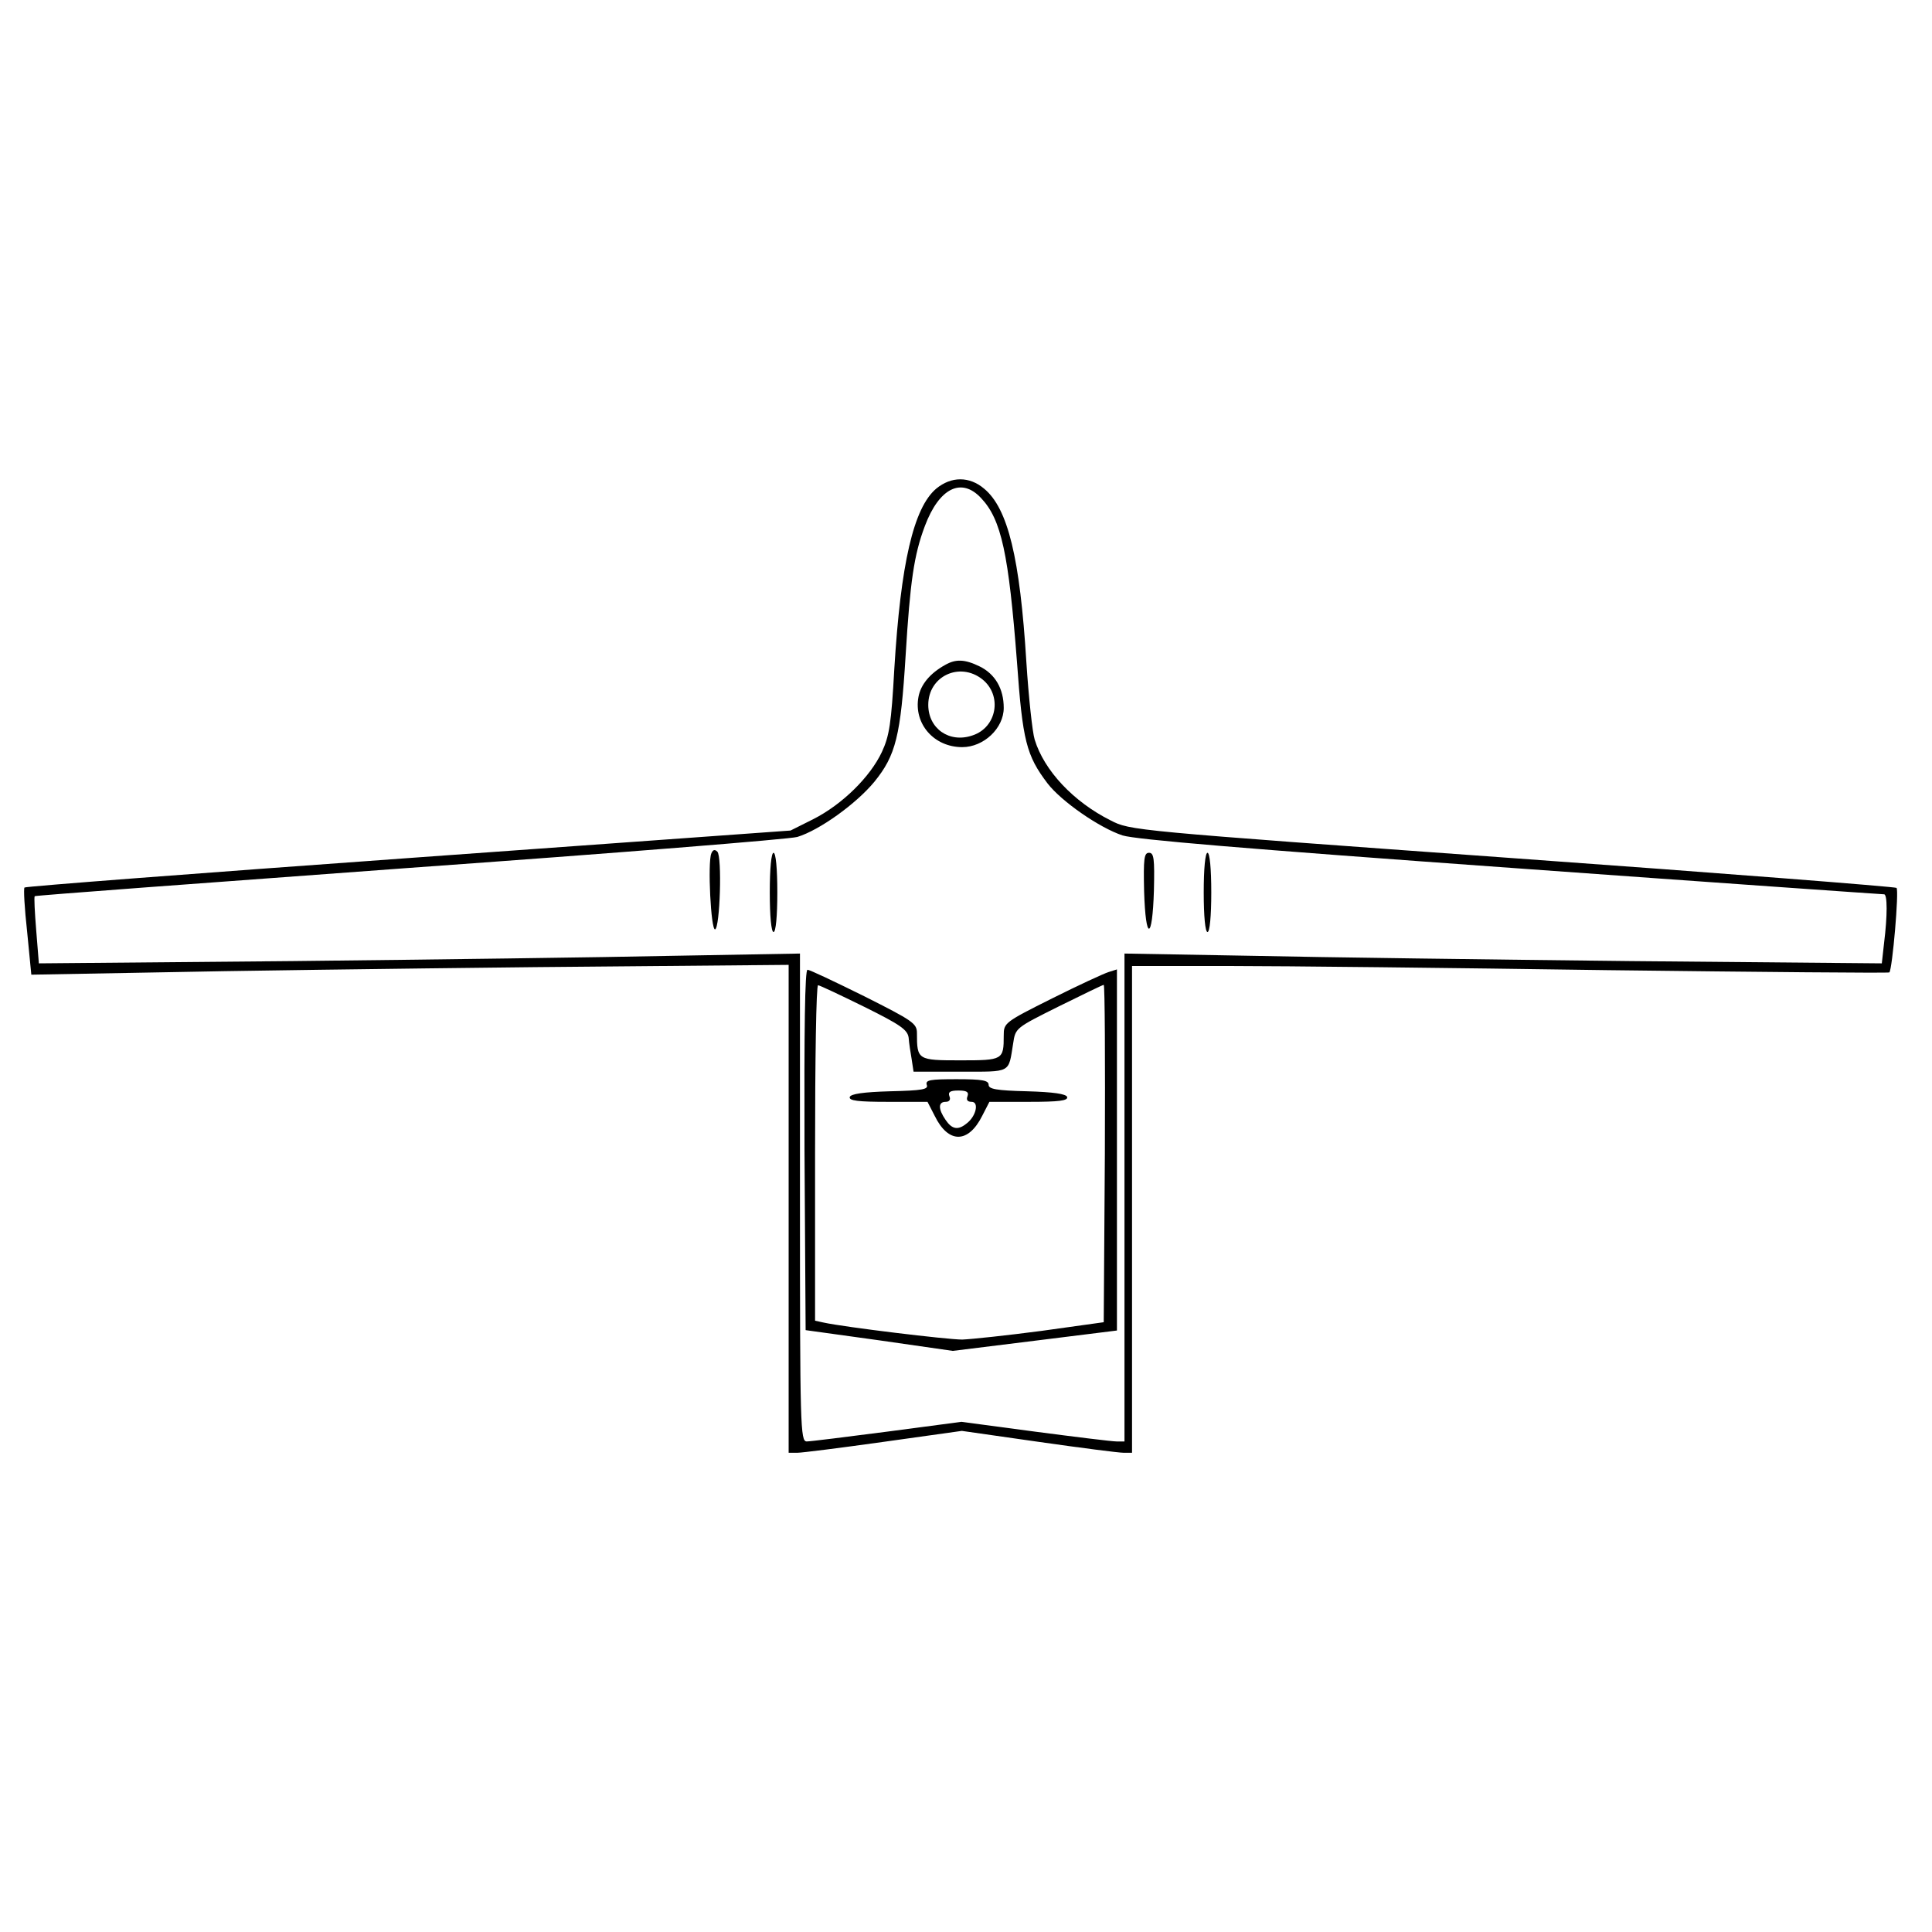
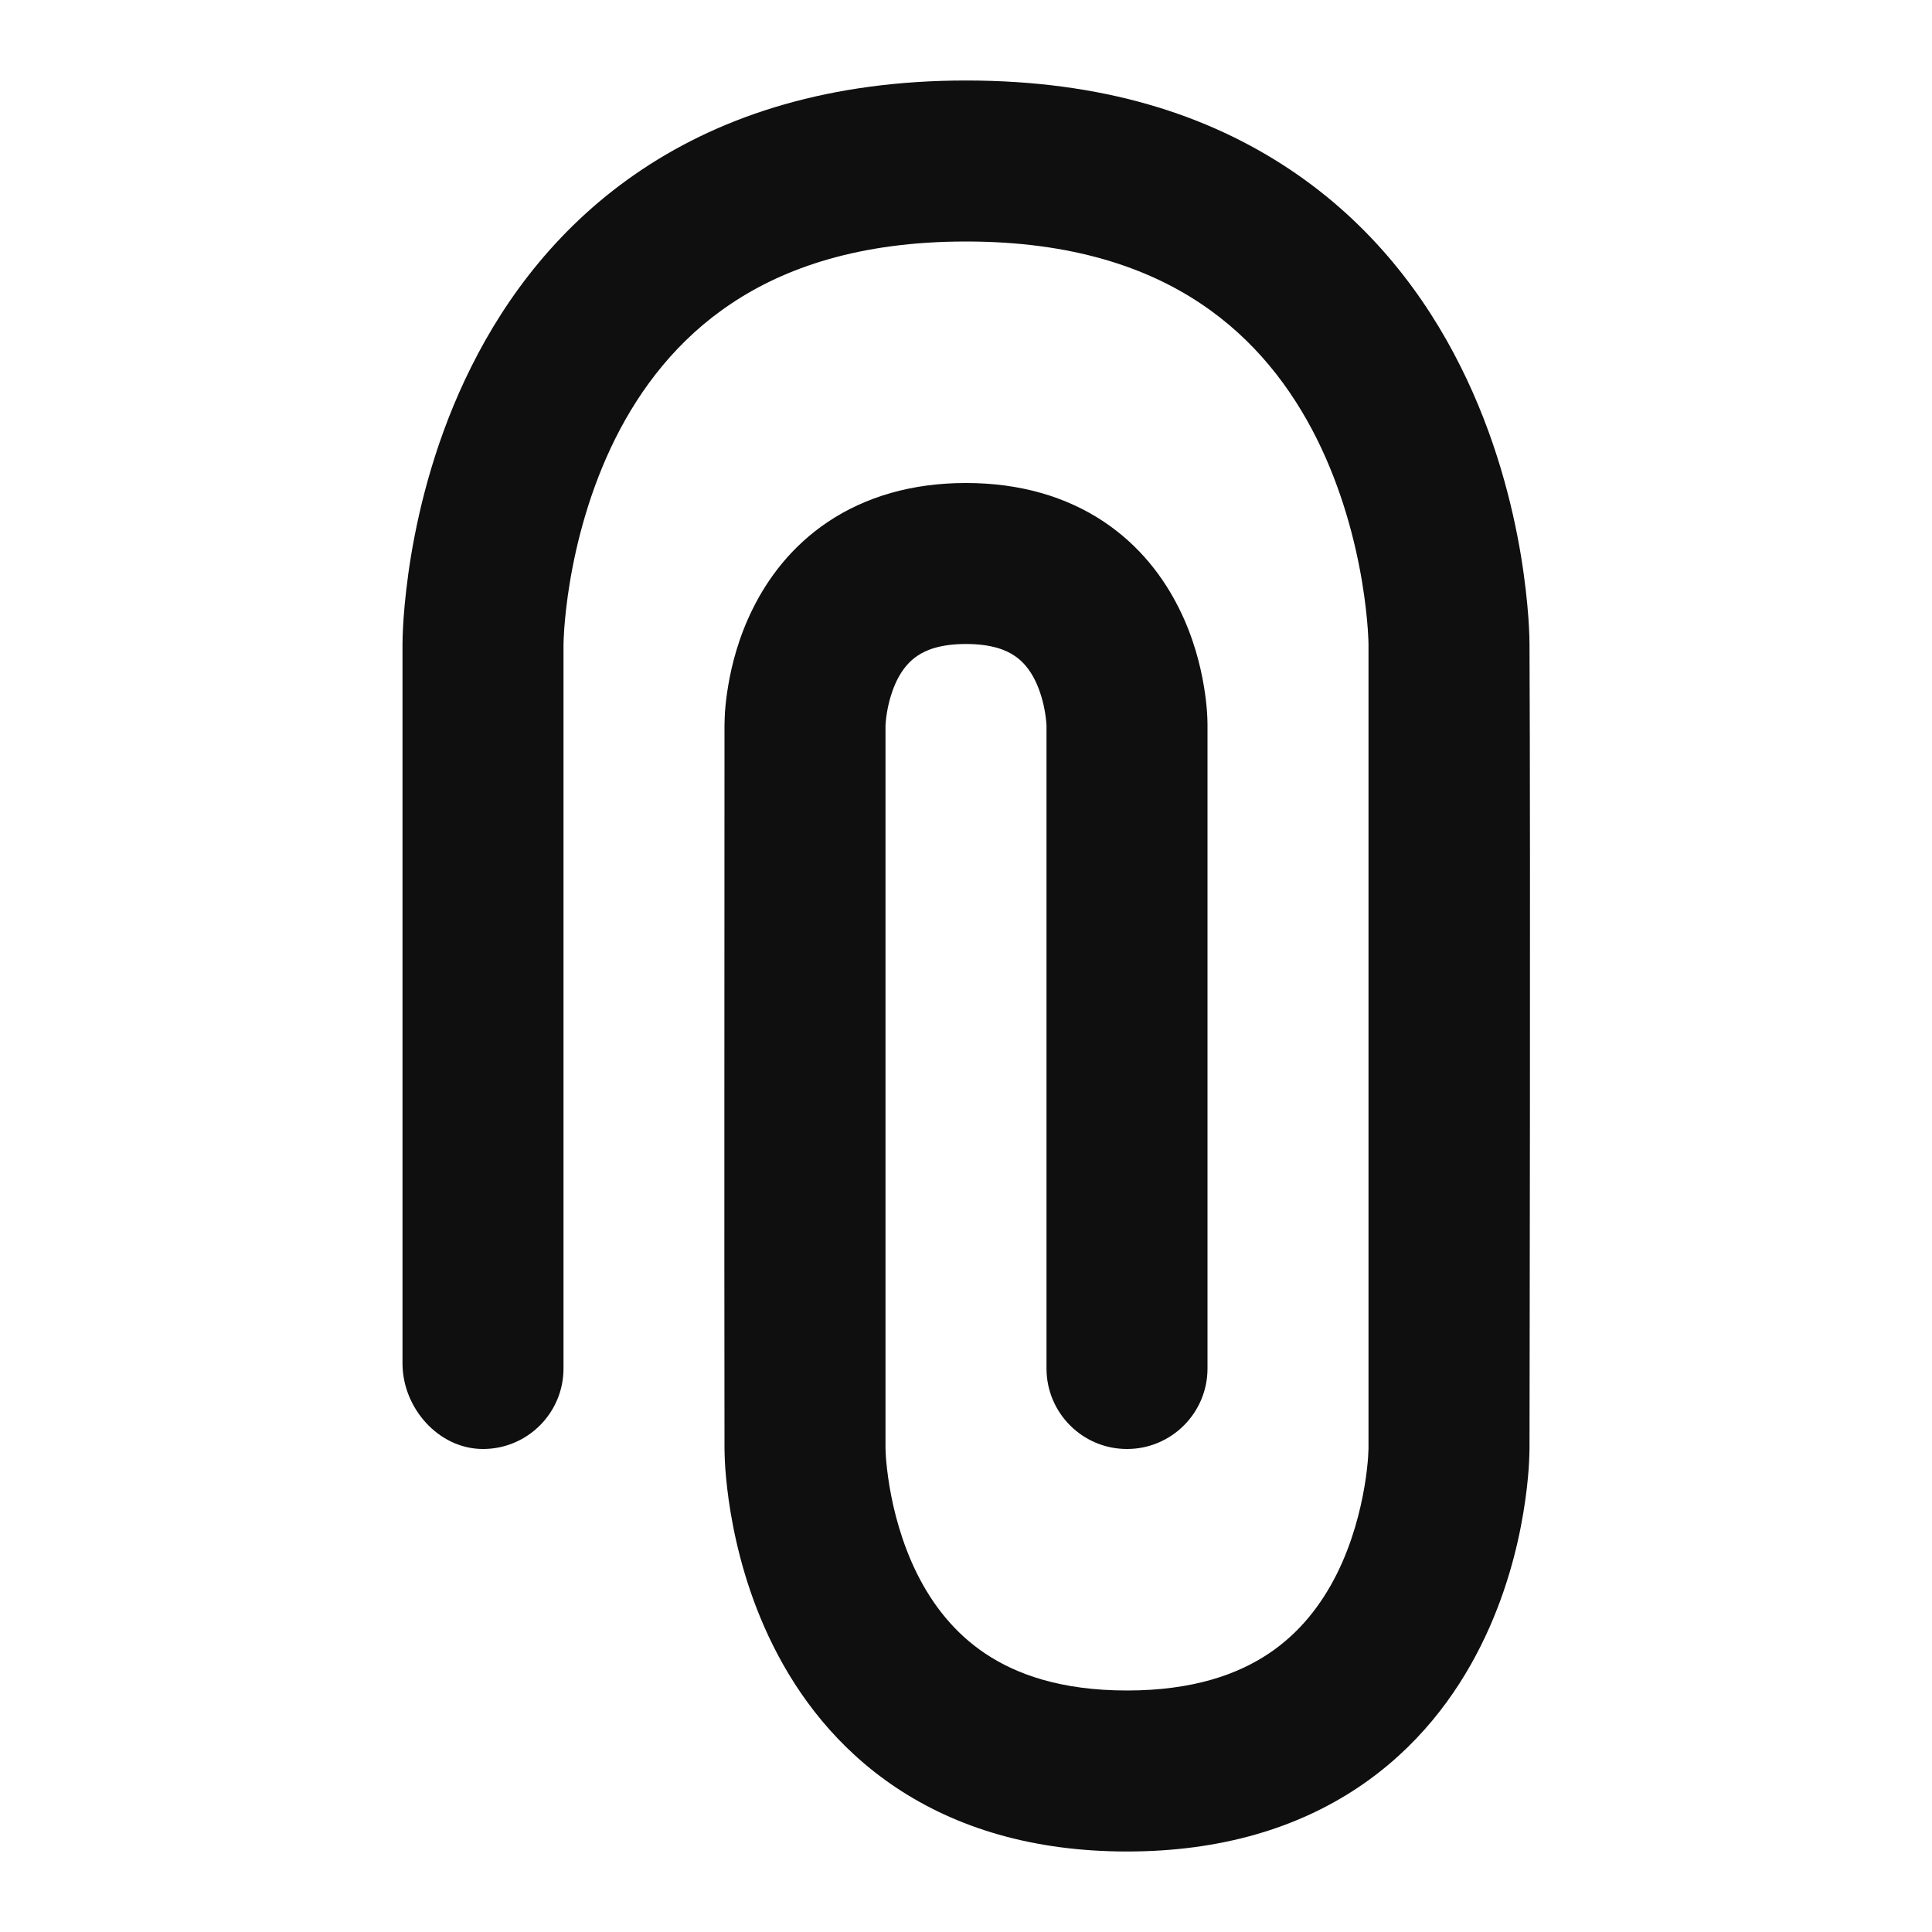
- <svg xmlns="http://www.w3.org/2000/svg" version="1.0" width="512pt" height="512pt" viewBox="0 0 512 512" preserveAspectRatio="xMidYMid meet">
-   <g transform="translate(0,512) scale(0.1,-0.1)" fill="#000000" stroke="none">
-     <path d="M2481 3825 c-60 -51 -94 -198 -111 -478 -8 -144 -13 -177 -33 -220 -31 -66 -105 -139 -182 -178 l-60 -30 -1013 -73 c-556 -40 -1014 -75 -1017 -78 -3 -2 0 -55 7 -118 l11 -113 331 6 c182 4 634 10 1004 14 l672 6 0 -646 0 -647 23 0 c12 0 115 13 229 29 l207 29 203 -29 c112 -16 213 -29 226 -29 l22 0 0 645 0 645 258 0 c141 0 592 -5 1001 -11 409 -5 745 -8 748 -6 8 9 26 217 19 224 -3 3 -462 39 -1019 79 -1009 73 -1012 73 -1064 100 -98 49 -176 132 -201 214 -6 19 -16 112 -22 205 -17 277 -49 408 -112 460 -39 33 -87 33 -127 0z m119 -25 c54 -57 73 -148 95 -433 15 -211 25 -249 81 -323 37 -48 138 -118 199 -138 36 -11 320 -35 1030 -86 539 -39 983 -70 988 -70 9 0 9 -57 0 -129 l-6 -54 -666 6 c-366 4 -818 10 -1003 14 l-338 6 0 -646 0 -647 -21 0 c-12 0 -109 12 -216 26 l-195 26 -197 -26 c-108 -14 -204 -26 -213 -26 -17 0 -18 37 -18 647 l0 646 -337 -6 c-186 -4 -640 -10 -1009 -14 l-671 -6 -7 87 c-4 49 -6 89 -4 91 2 2 448 35 993 75 545 39 1007 76 1028 82 59 18 156 88 204 146 57 70 70 122 83 335 12 196 22 266 51 343 38 101 97 130 149 74z" />
-     <path d="M2505 3358 c-40 -22 -65 -52 -71 -85 -13 -71 41 -133 116 -133 57 0 110 50 110 104 0 51 -23 90 -64 110 -39 19 -63 20 -91 4z m98 -38 c54 -43 39 -128 -26 -149 -61 -21 -117 18 -117 81 0 76 83 115 143 68z" />
-     <path d="M1885 2858 c-10 -25 -1 -203 10 -201 13 4 19 193 6 206 -7 7 -12 5 -16 -5z" />
-     <path d="M2040 2755 c0 -63 4 -105 10 -105 6 0 10 42 10 105 0 63 -4 105 -10 105 -6 0 -10 -42 -10 -105z" />
-     <path d="M3032 2758 c4 -133 22 -132 26 2 2 85 0 100 -13 100 -13 0 -15 -15 -13 -102z" />
-     <path d="M3190 2755 c0 -63 4 -105 10 -105 6 0 10 42 10 105 0 63 -4 105 -10 105 -6 0 -10 -42 -10 -105z" />
-     <path d="M2132 2073 l3 -478 195 -27 195 -28 218 27 217 27 0 479 0 478 -22 -7 c-13 -4 -80 -35 -150 -70 -126 -63 -128 -65 -128 -98 0 -65 -2 -66 -115 -66 -113 0 -115 1 -115 72 0 26 -11 33 -140 98 -77 38 -144 70 -150 70 -7 0 -9 -157 -8 -477z m158 379 c97 -48 115 -61 118 -82 1 -14 5 -40 8 -57 l5 -33 124 0 c137 0 127 -5 140 75 6 41 7 41 121 98 63 31 116 57 119 57 3 0 4 -201 3 -447 l-3 -447 -165 -23 c-91 -12 -185 -22 -210 -23 -40 0 -312 33 -367 45 l-23 5 0 445 c0 245 3 445 8 444 4 0 59 -26 122 -57z" />
-     <path d="M2456 2245 c5 -12 -12 -15 -97 -17 -71 -2 -104 -7 -107 -15 -3 -10 22 -13 101 -13 l105 0 19 -37 c36 -74 89 -74 126 0 l19 37 105 0 c79 0 104 3 101 13 -3 8 -36 13 -106 15 -82 2 -102 6 -102 17 0 12 -17 15 -85 15 -70 0 -83 -2 -79 -15z m108 -30 c-4 -10 0 -15 11 -15 20 0 12 -38 -13 -57 -23 -19 -39 -16 -56 9 -20 29 -20 48 0 48 10 0 14 6 10 15 -4 11 2 15 24 15 22 0 28 -4 24 -15z" />
-   </g>
+ <svg xmlns="http://www.w3.org/2000/svg" width="800px" height="800px" viewBox="0 0 24 24" fill="none">
+   <path fill-rule="evenodd" clip-rule="evenodd" d="M7 8.001L7 17C7 17.552 6.552 18 6 18C5.448 18 5 17.49 5 16.937C5 16.937 5 16.937 5 16.937C5 16.937 5 8.01 5 8.001C5 7.967 5.001 7.933 5.002 7.899C5.004 7.844 5.007 7.766 5.014 7.671C5.028 7.48 5.055 7.214 5.107 6.898C5.212 6.27 5.423 5.417 5.856 4.553C6.29 3.684 6.957 2.785 7.977 2.105C9.002 1.422 10.325 1 12 1C13.695 1 14.998 1.422 16.023 2.105C17.043 2.785 17.71 3.684 18.144 4.553C18.577 5.417 18.788 6.27 18.893 6.898C18.945 7.214 18.972 7.48 18.986 7.671C18.993 7.766 18.996 7.844 18.998 7.899C18.999 7.933 19 7.966 19 8C19.014 10.769 19 17.718 19 18.001C19 18.027 18.999 18.052 18.998 18.078C18.997 18.119 18.994 18.175 18.99 18.243C18.98 18.379 18.961 18.567 18.924 18.789C18.851 19.23 18.702 19.832 18.394 20.447C18.085 21.066 17.605 21.715 16.867 22.207C16.123 22.703 15.175 23 14 23C12.825 23 11.877 22.703 11.133 22.207C10.395 21.715 9.915 21.066 9.606 20.447C9.298 19.832 9.15 19.23 9.076 18.789C9.039 18.567 9.02 18.379 9.01 18.243C9.005 18.175 9.003 18.119 9.002 18.078C9.001 18.053 9 18.027 9 18.002C8.996 15.004 9 12.007 9 9.009C9.001 8.957 9.003 8.895 9.006 8.843C9.012 8.762 9.023 8.652 9.045 8.523C9.087 8.27 9.173 7.917 9.356 7.553C9.54 7.184 9.832 6.785 10.289 6.48C10.752 6.172 11.325 6 12 6C12.675 6 13.248 6.172 13.711 6.48C14.168 6.785 14.46 7.184 14.644 7.553C14.827 7.917 14.913 8.27 14.955 8.523C14.977 8.652 14.988 8.762 14.994 8.843C14.998 8.911 15 8.954 15 8.998L15 17C15 17.552 14.552 18 14 18C13.448 18 13 17.552 13 17V9.009C12.999 8.995 12.996 8.935 12.982 8.852C12.962 8.73 12.923 8.583 12.856 8.447C12.79 8.316 12.707 8.215 12.601 8.145C12.502 8.078 12.325 8 12 8C11.675 8 11.498 8.078 11.399 8.145C11.293 8.215 11.21 8.316 11.144 8.447C11.077 8.583 11.038 8.73 11.018 8.852C11.004 8.935 11.001 8.995 11 9.009V17.996C11.001 18.031 11.003 18.066 11.005 18.101C11.011 18.183 11.024 18.308 11.049 18.461C11.101 18.77 11.202 19.168 11.394 19.553C11.585 19.934 11.855 20.285 12.242 20.543C12.623 20.797 13.175 21 14 21C14.825 21 15.377 20.797 15.758 20.543C16.145 20.285 16.415 19.934 16.606 19.553C16.798 19.168 16.899 18.77 16.951 18.461C16.977 18.308 16.989 18.183 16.995 18.101C16.997 18.066 16.999 18.031 17 17.996L17 7.999C17 7.981 16.998 7.916 16.991 7.813C16.981 7.676 16.961 7.473 16.92 7.227C16.837 6.73 16.673 6.083 16.356 5.447C16.04 4.816 15.582 4.215 14.914 3.77C14.252 3.328 13.325 3 12 3C10.675 3 9.748 3.328 9.086 3.77C8.418 4.215 7.96 4.816 7.644 5.447C7.327 6.083 7.163 6.73 7.08 7.227C7.039 7.473 7.019 7.676 7.009 7.813C7.003 7.907 7.001 7.957 7 8.001Z" fill="#0F0F0F" />
</svg>
